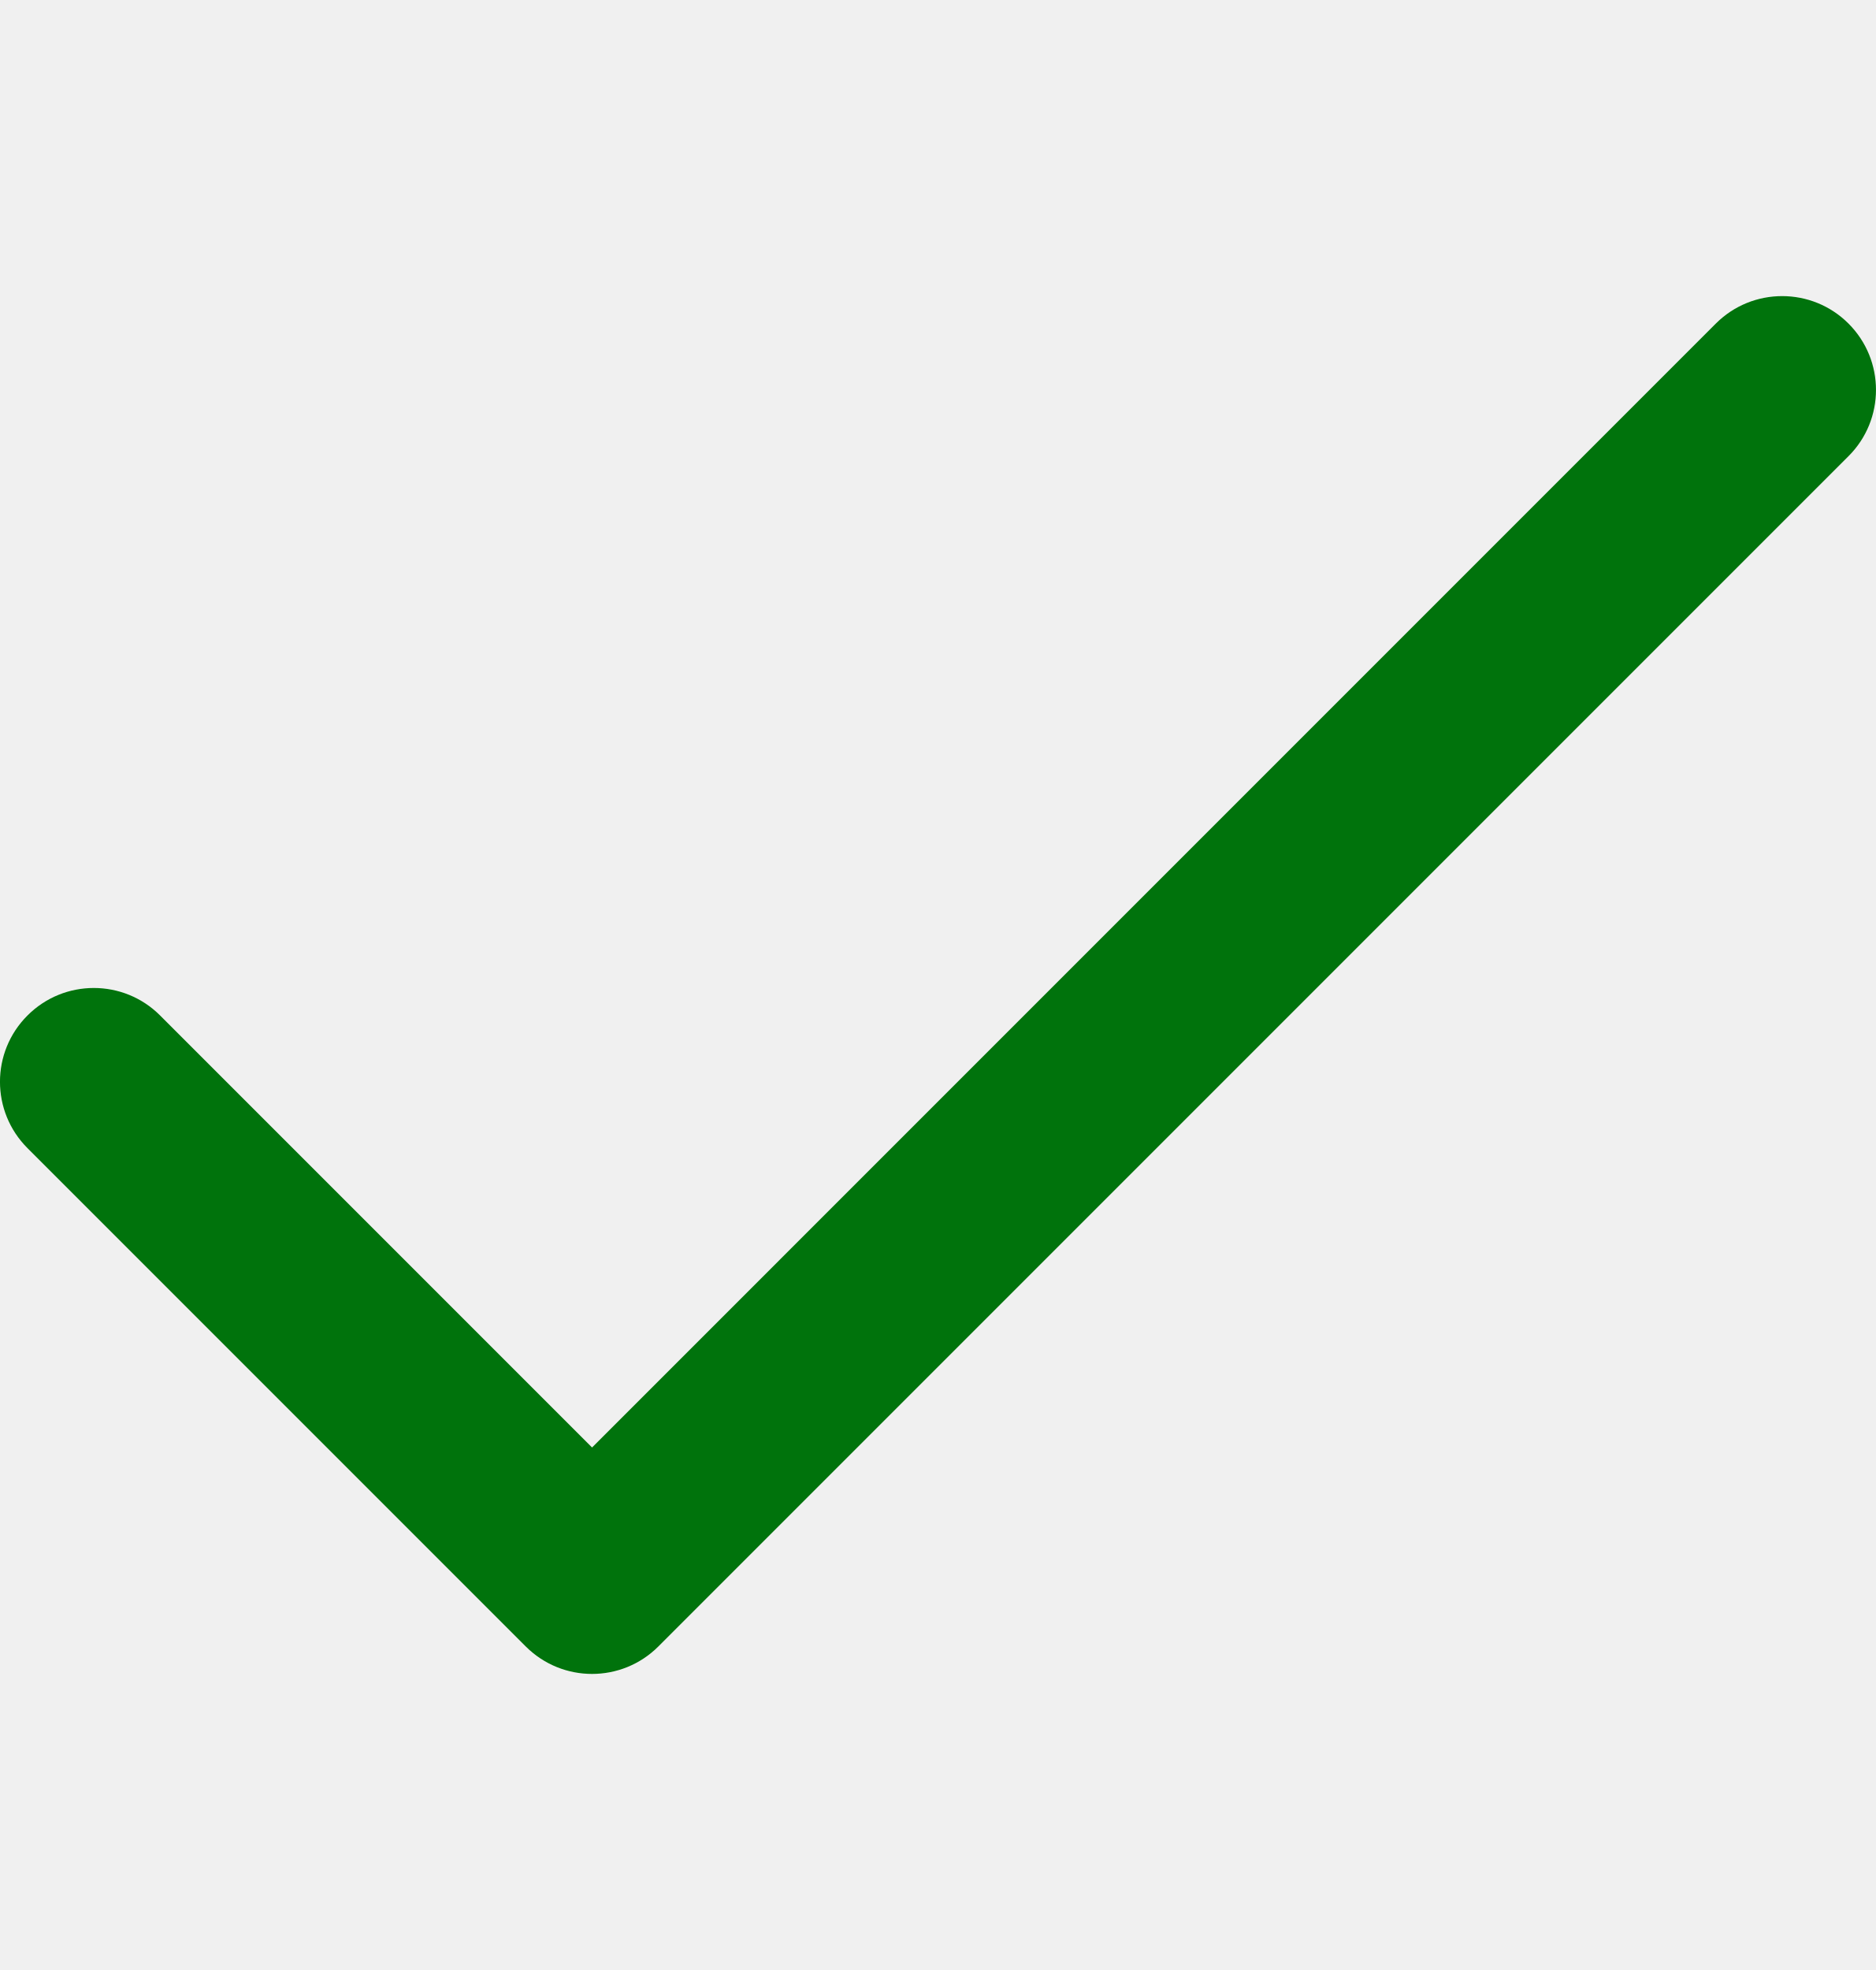
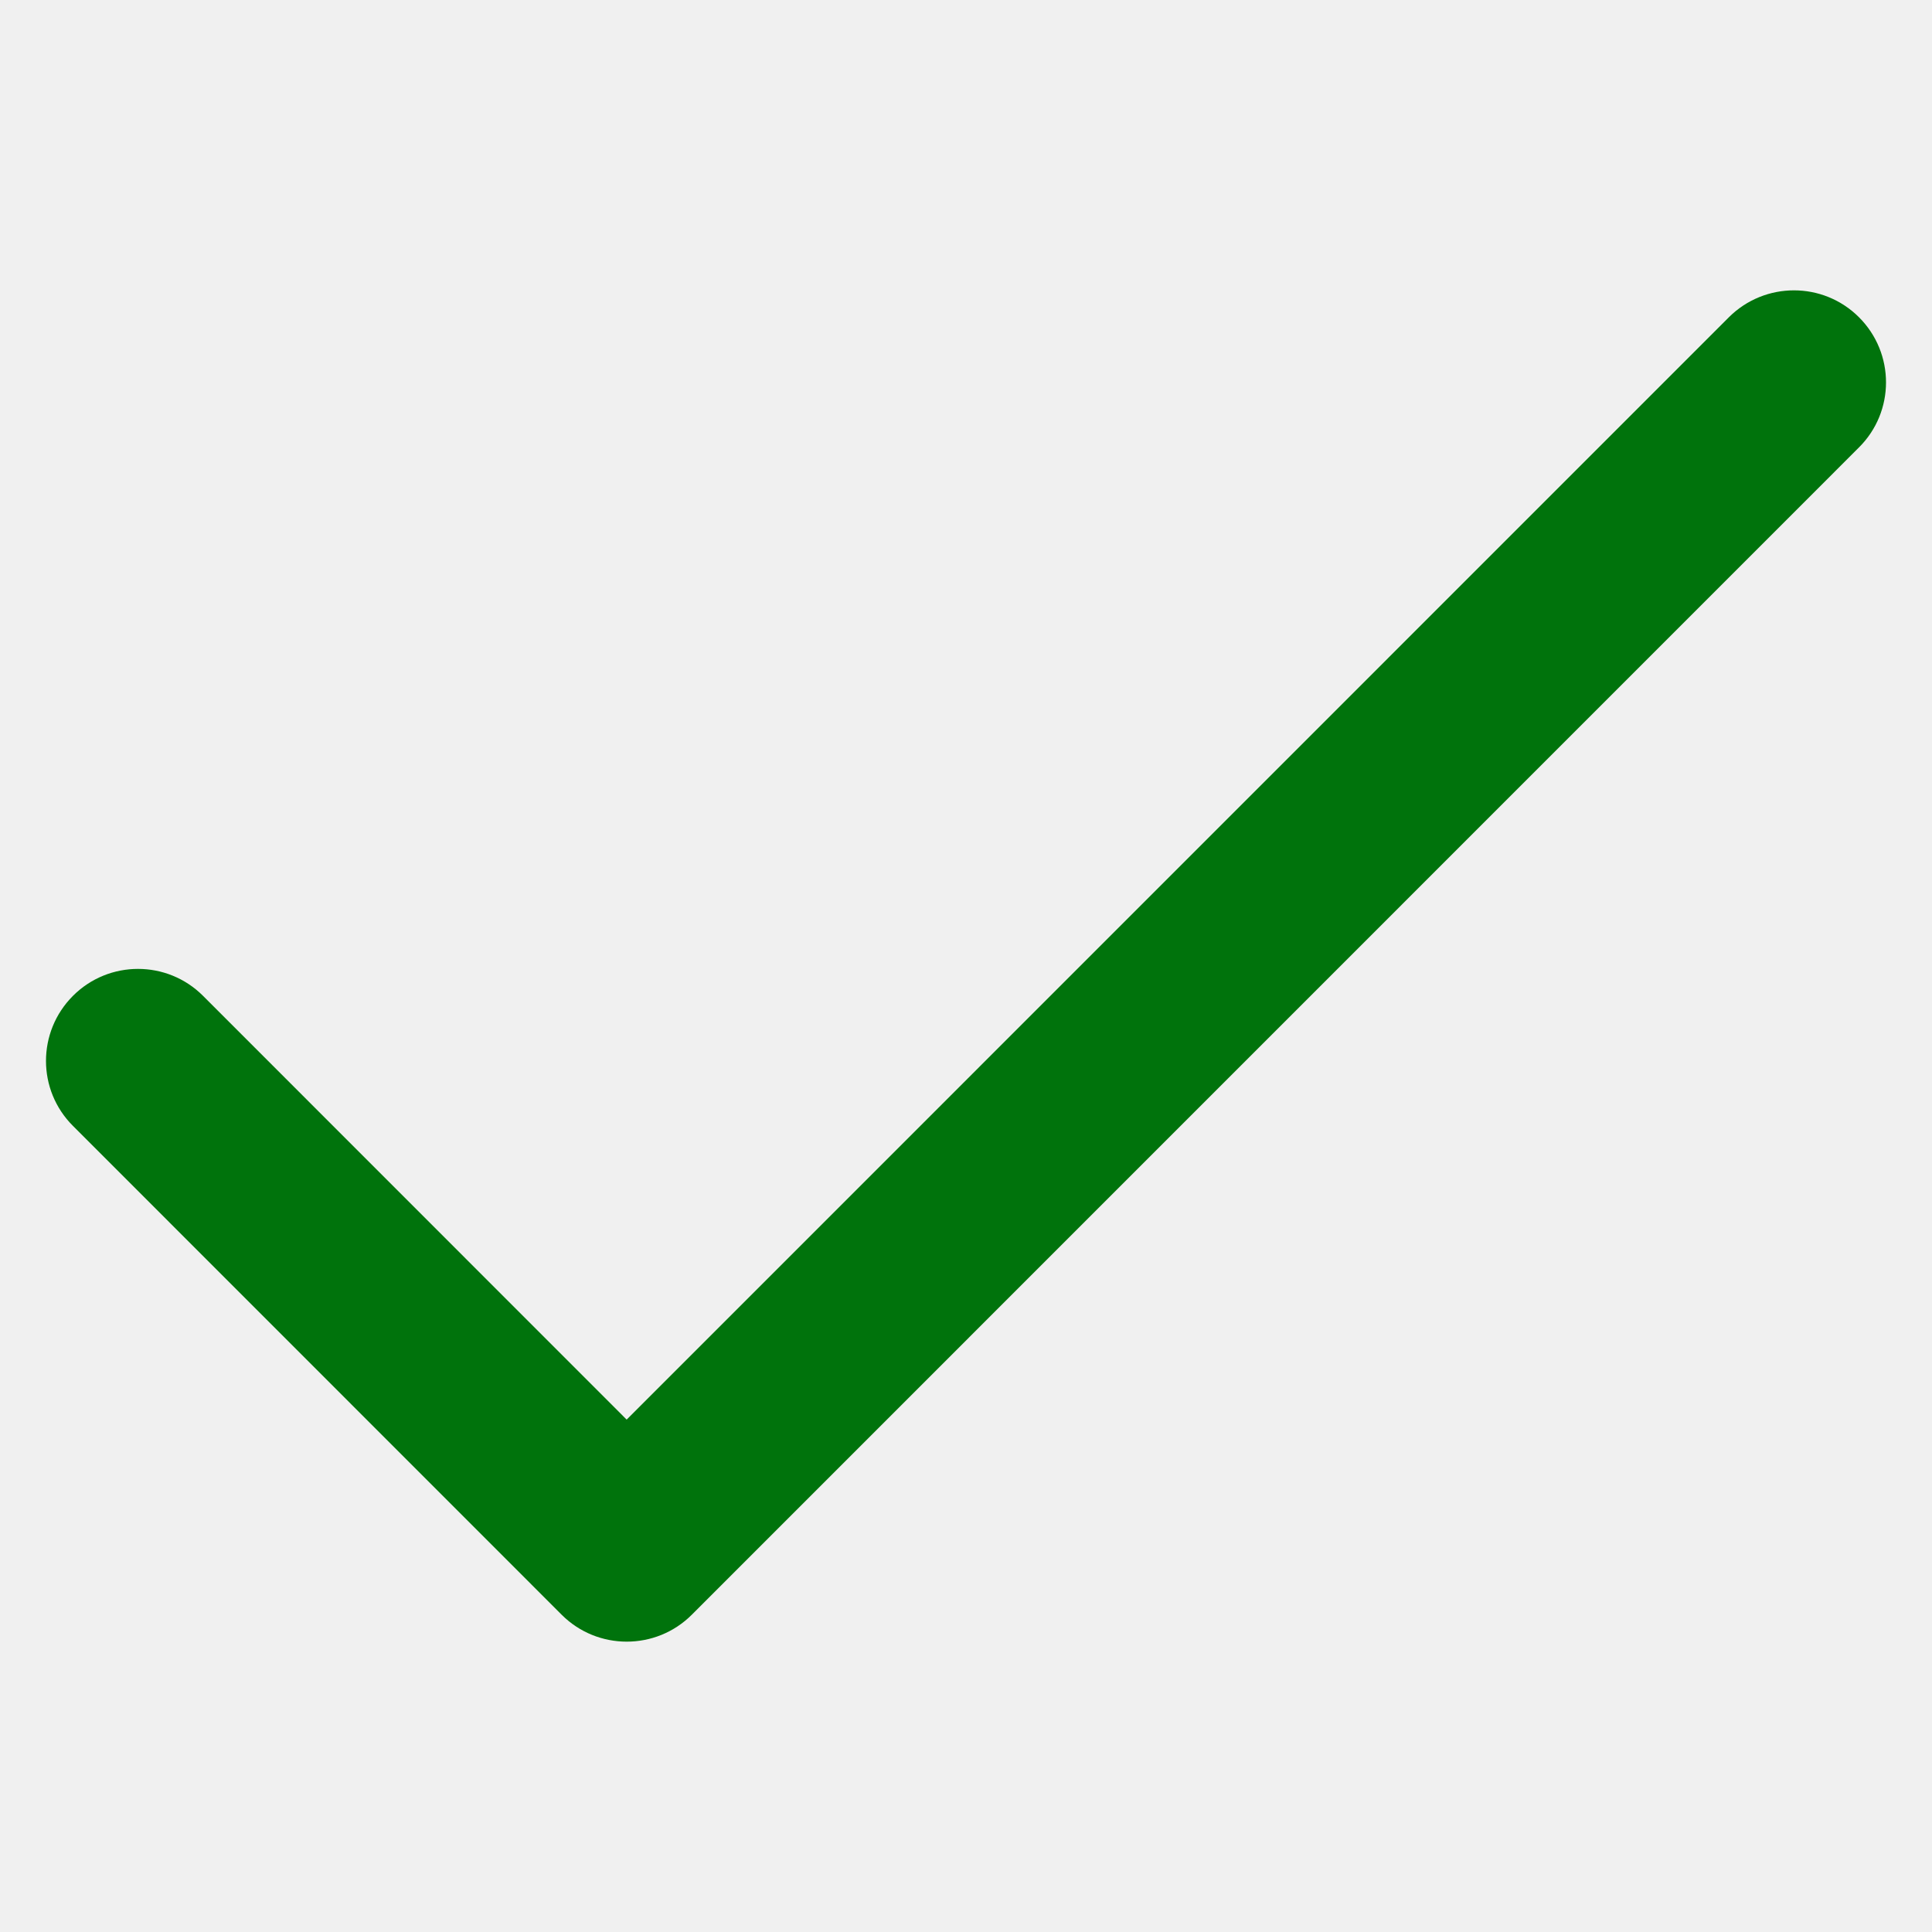
- <svg xmlns="http://www.w3.org/2000/svg" width="20" height="21" viewBox="0 0 20 21" fill="none">
-   <g id="tick 1" clip-path="url(#clip0_12361_1311)">
+ <svg xmlns="http://www.w3.org/2000/svg" width="14" height="14" viewBox="0 0 14 14" fill="none">
+   <g id="tick 1" clip-path="url(#clip0_12361_1940)">
    <g id="Group">
      <g id="Group_2">
-         <path id="Vector" d="M19.707 3.449C19.317 3.059 18.683 3.059 18.293 3.449L6.312 15.43L1.707 10.825C1.317 10.434 0.683 10.434 0.293 10.825C-0.098 11.215 -0.098 11.848 0.293 12.239L5.605 17.551C5.996 17.942 6.629 17.941 7.019 17.551L19.707 4.863C20.098 4.473 20.098 3.84 19.707 3.449Z" fill="#00730C" />
+         <path id="Vector" d="M13.471 2.299C13.211 2.039 12.789 2.039 12.528 2.299L4.541 10.287L1.471 7.216C1.211 6.956 0.789 6.956 0.529 7.216C0.268 7.477 0.268 7.899 0.529 8.159L4.07 11.701C4.33 11.961 4.753 11.961 5.013 11.701L13.471 3.242C13.732 2.982 13.732 2.56 13.471 2.299Z" fill="#00730C" />
      </g>
    </g>
  </g>
  <defs>
-     <clipPath id="clip0_12361_1311">
-       <rect width="20" height="20" fill="white" transform="translate(0 0.5)" />
+     <clipPath id="clip0_12361_1940">
+       <rect width="13.333" height="13.333" fill="white" transform="translate(0.333252 0.333313)" />
    </clipPath>
  </defs>
</svg>
